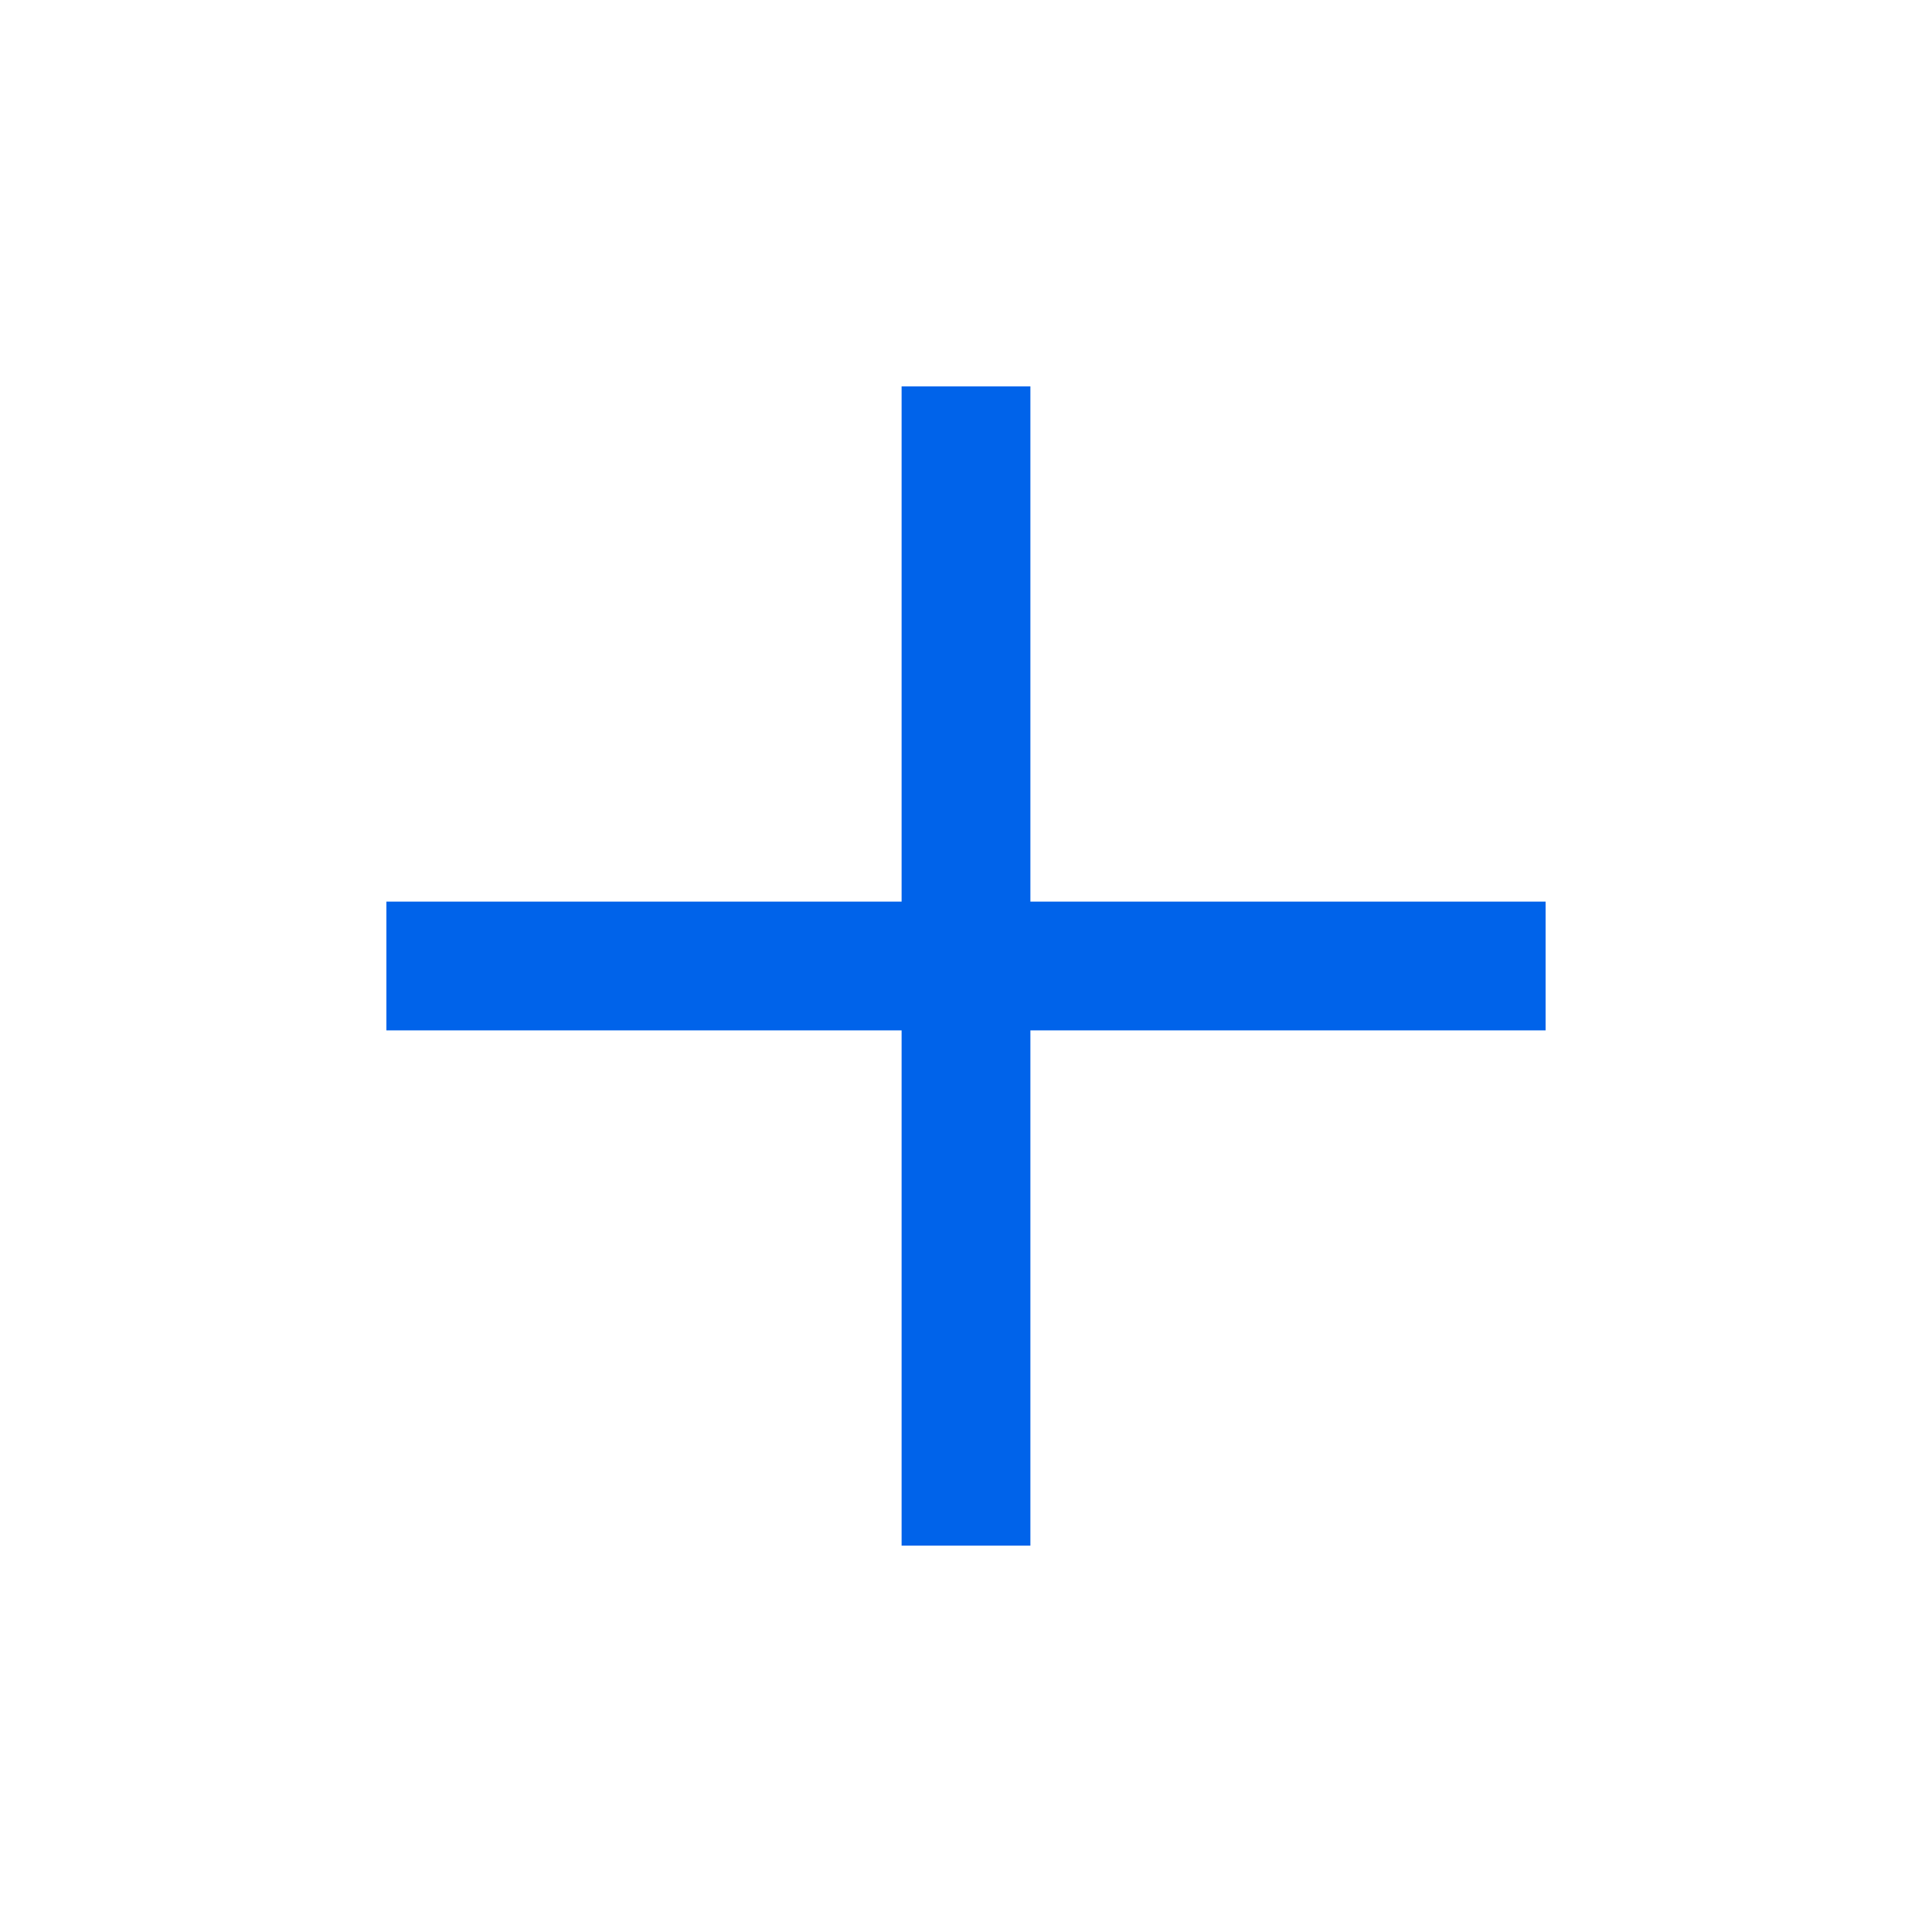
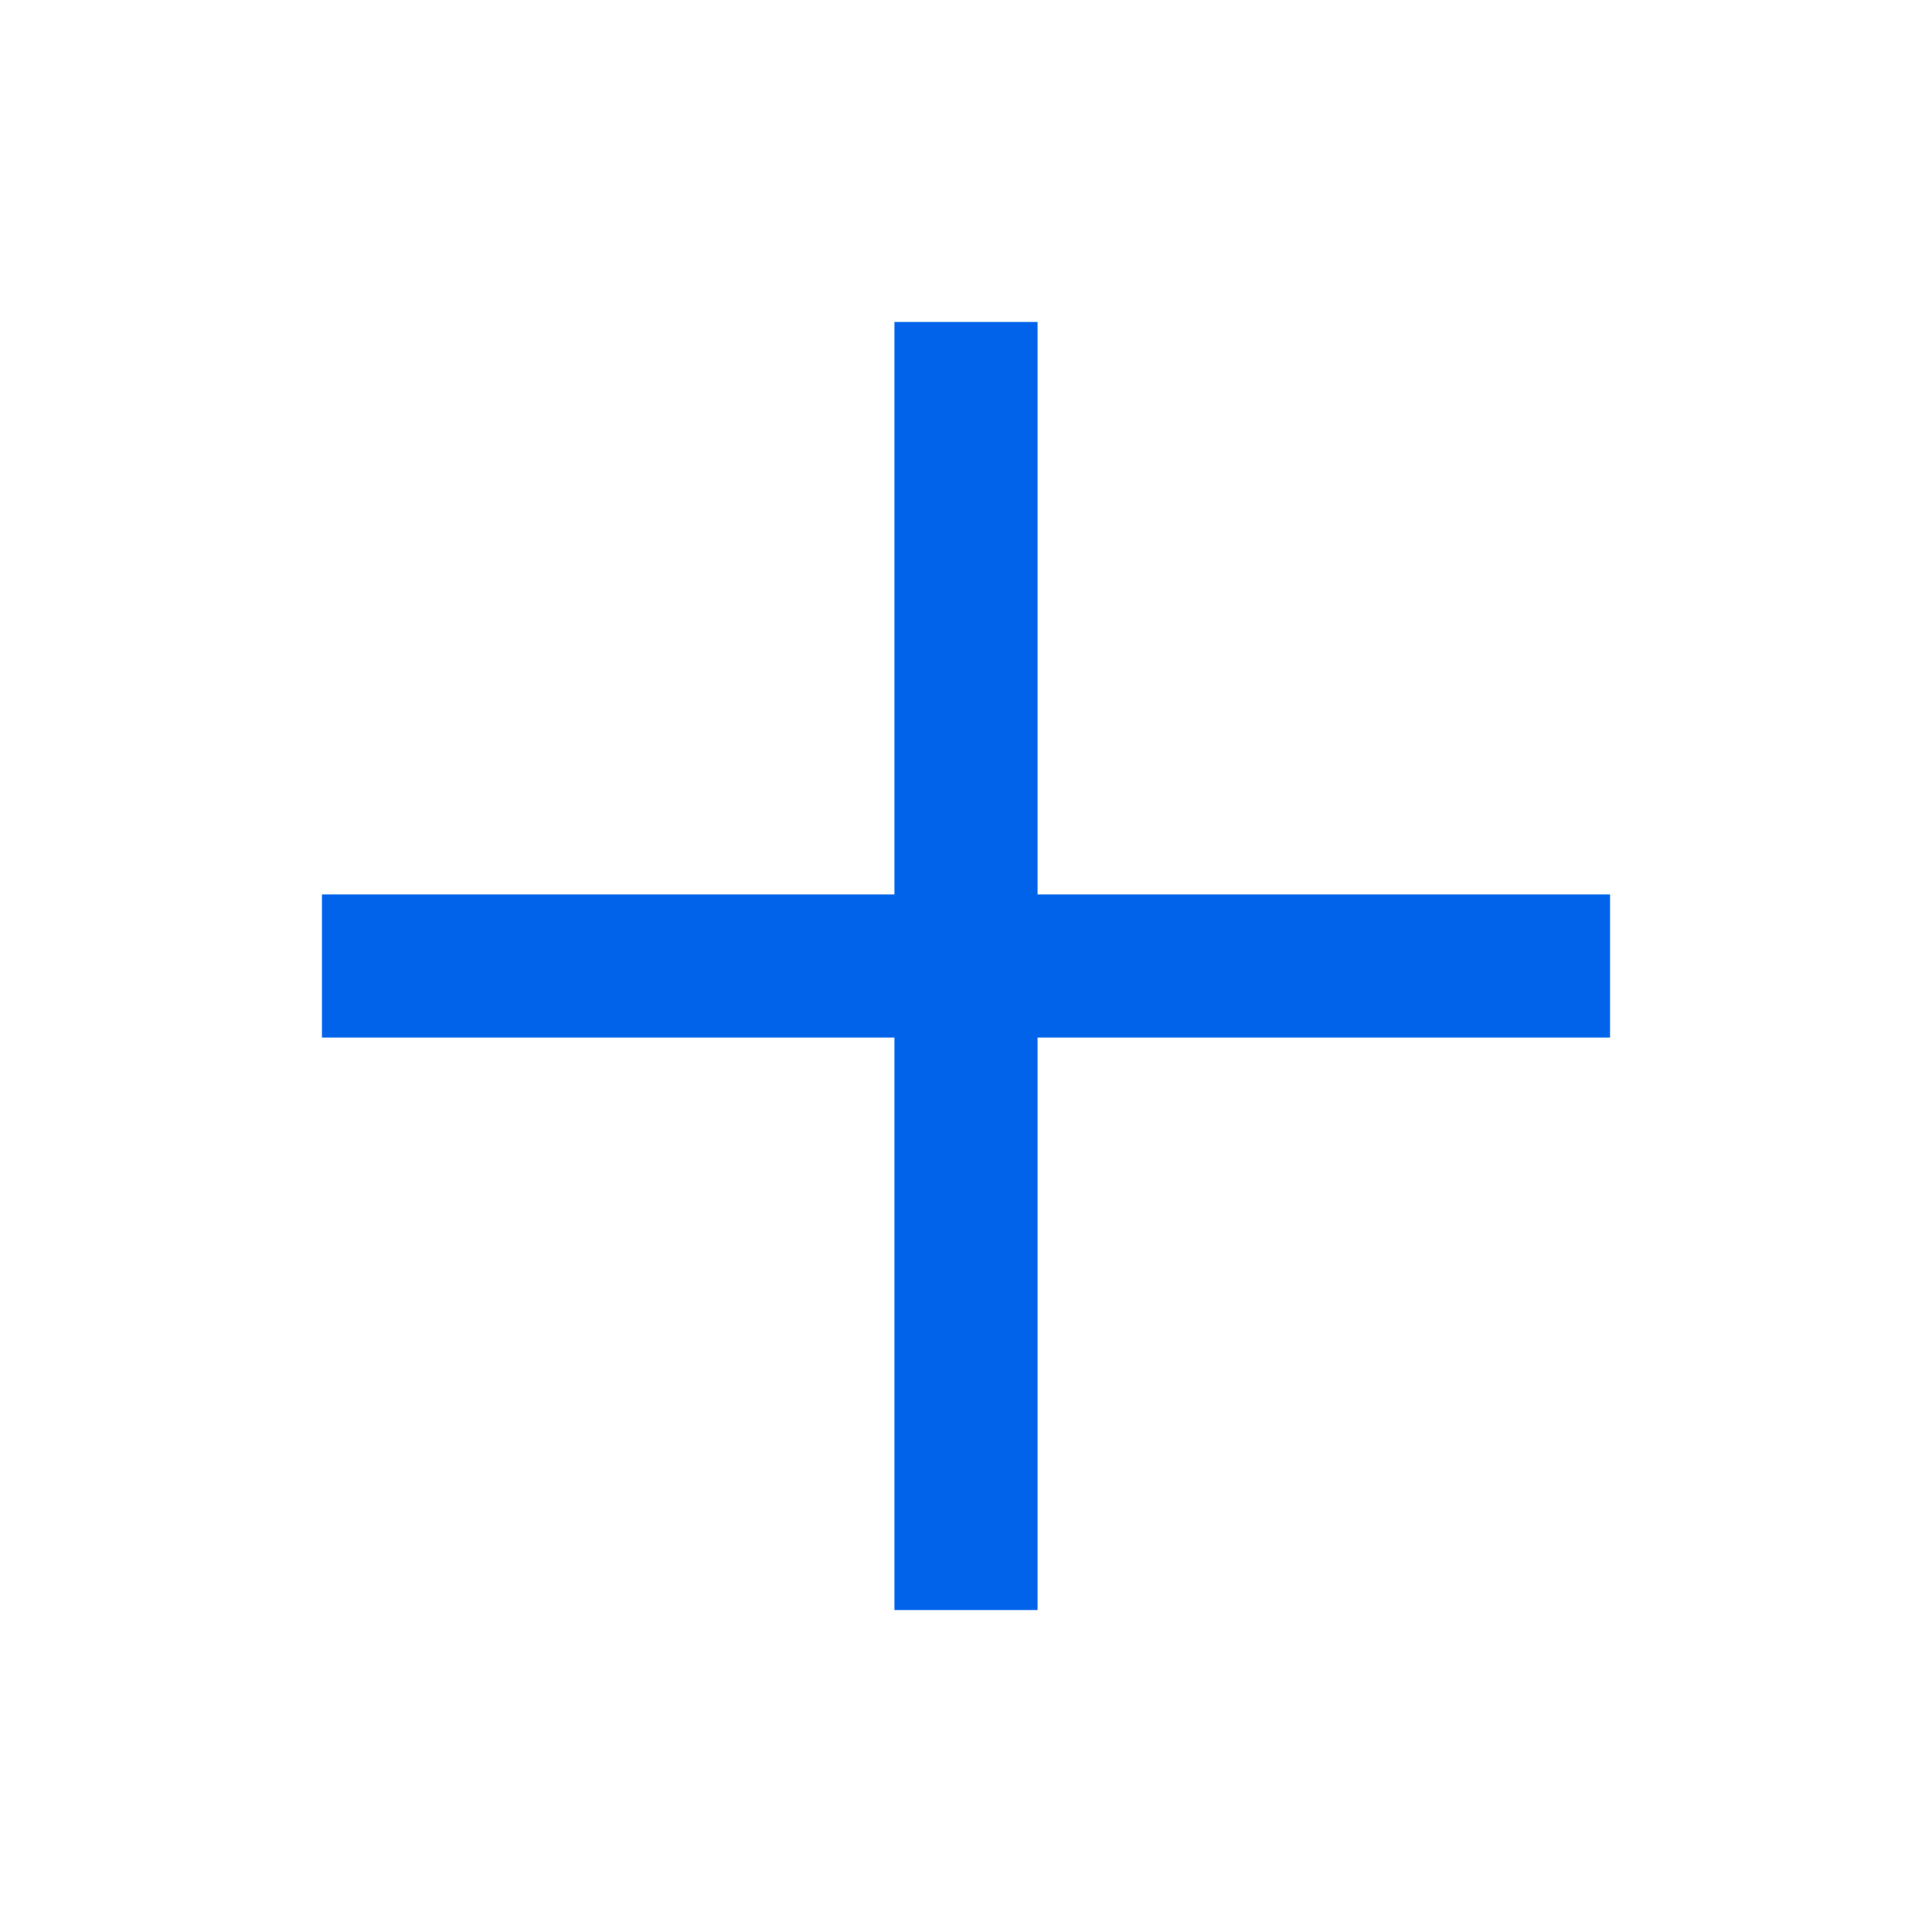
<svg xmlns="http://www.w3.org/2000/svg" width="30px" height="30px" viewBox="0 0 30 30" version="1.1">
  <g id="计算器" stroke="none" stroke-width="1" fill="none" fill-rule="evenodd">
    <g id="计算器dark" transform="translate(-96, -1131)" fill="#0063EA">
-       <polygon id="+_hover" points="110 1155 112 1155 112 1147 120 1147 120 1145 112 1145 112 1137 110 1137 110 1145 102 1145 102 1147 110 1147" />
+       <polygon id="+_hover" points="109.889 1156 112.111 1156 112.111 1147.111 121 1147.111 121 1144.889 112.111 1144.889 112.111 1136 109.889 1136 109.889 1144.889 101 1144.889 101 1147.111 109.889 1147.111" />
    </g>
  </g>
</svg>
